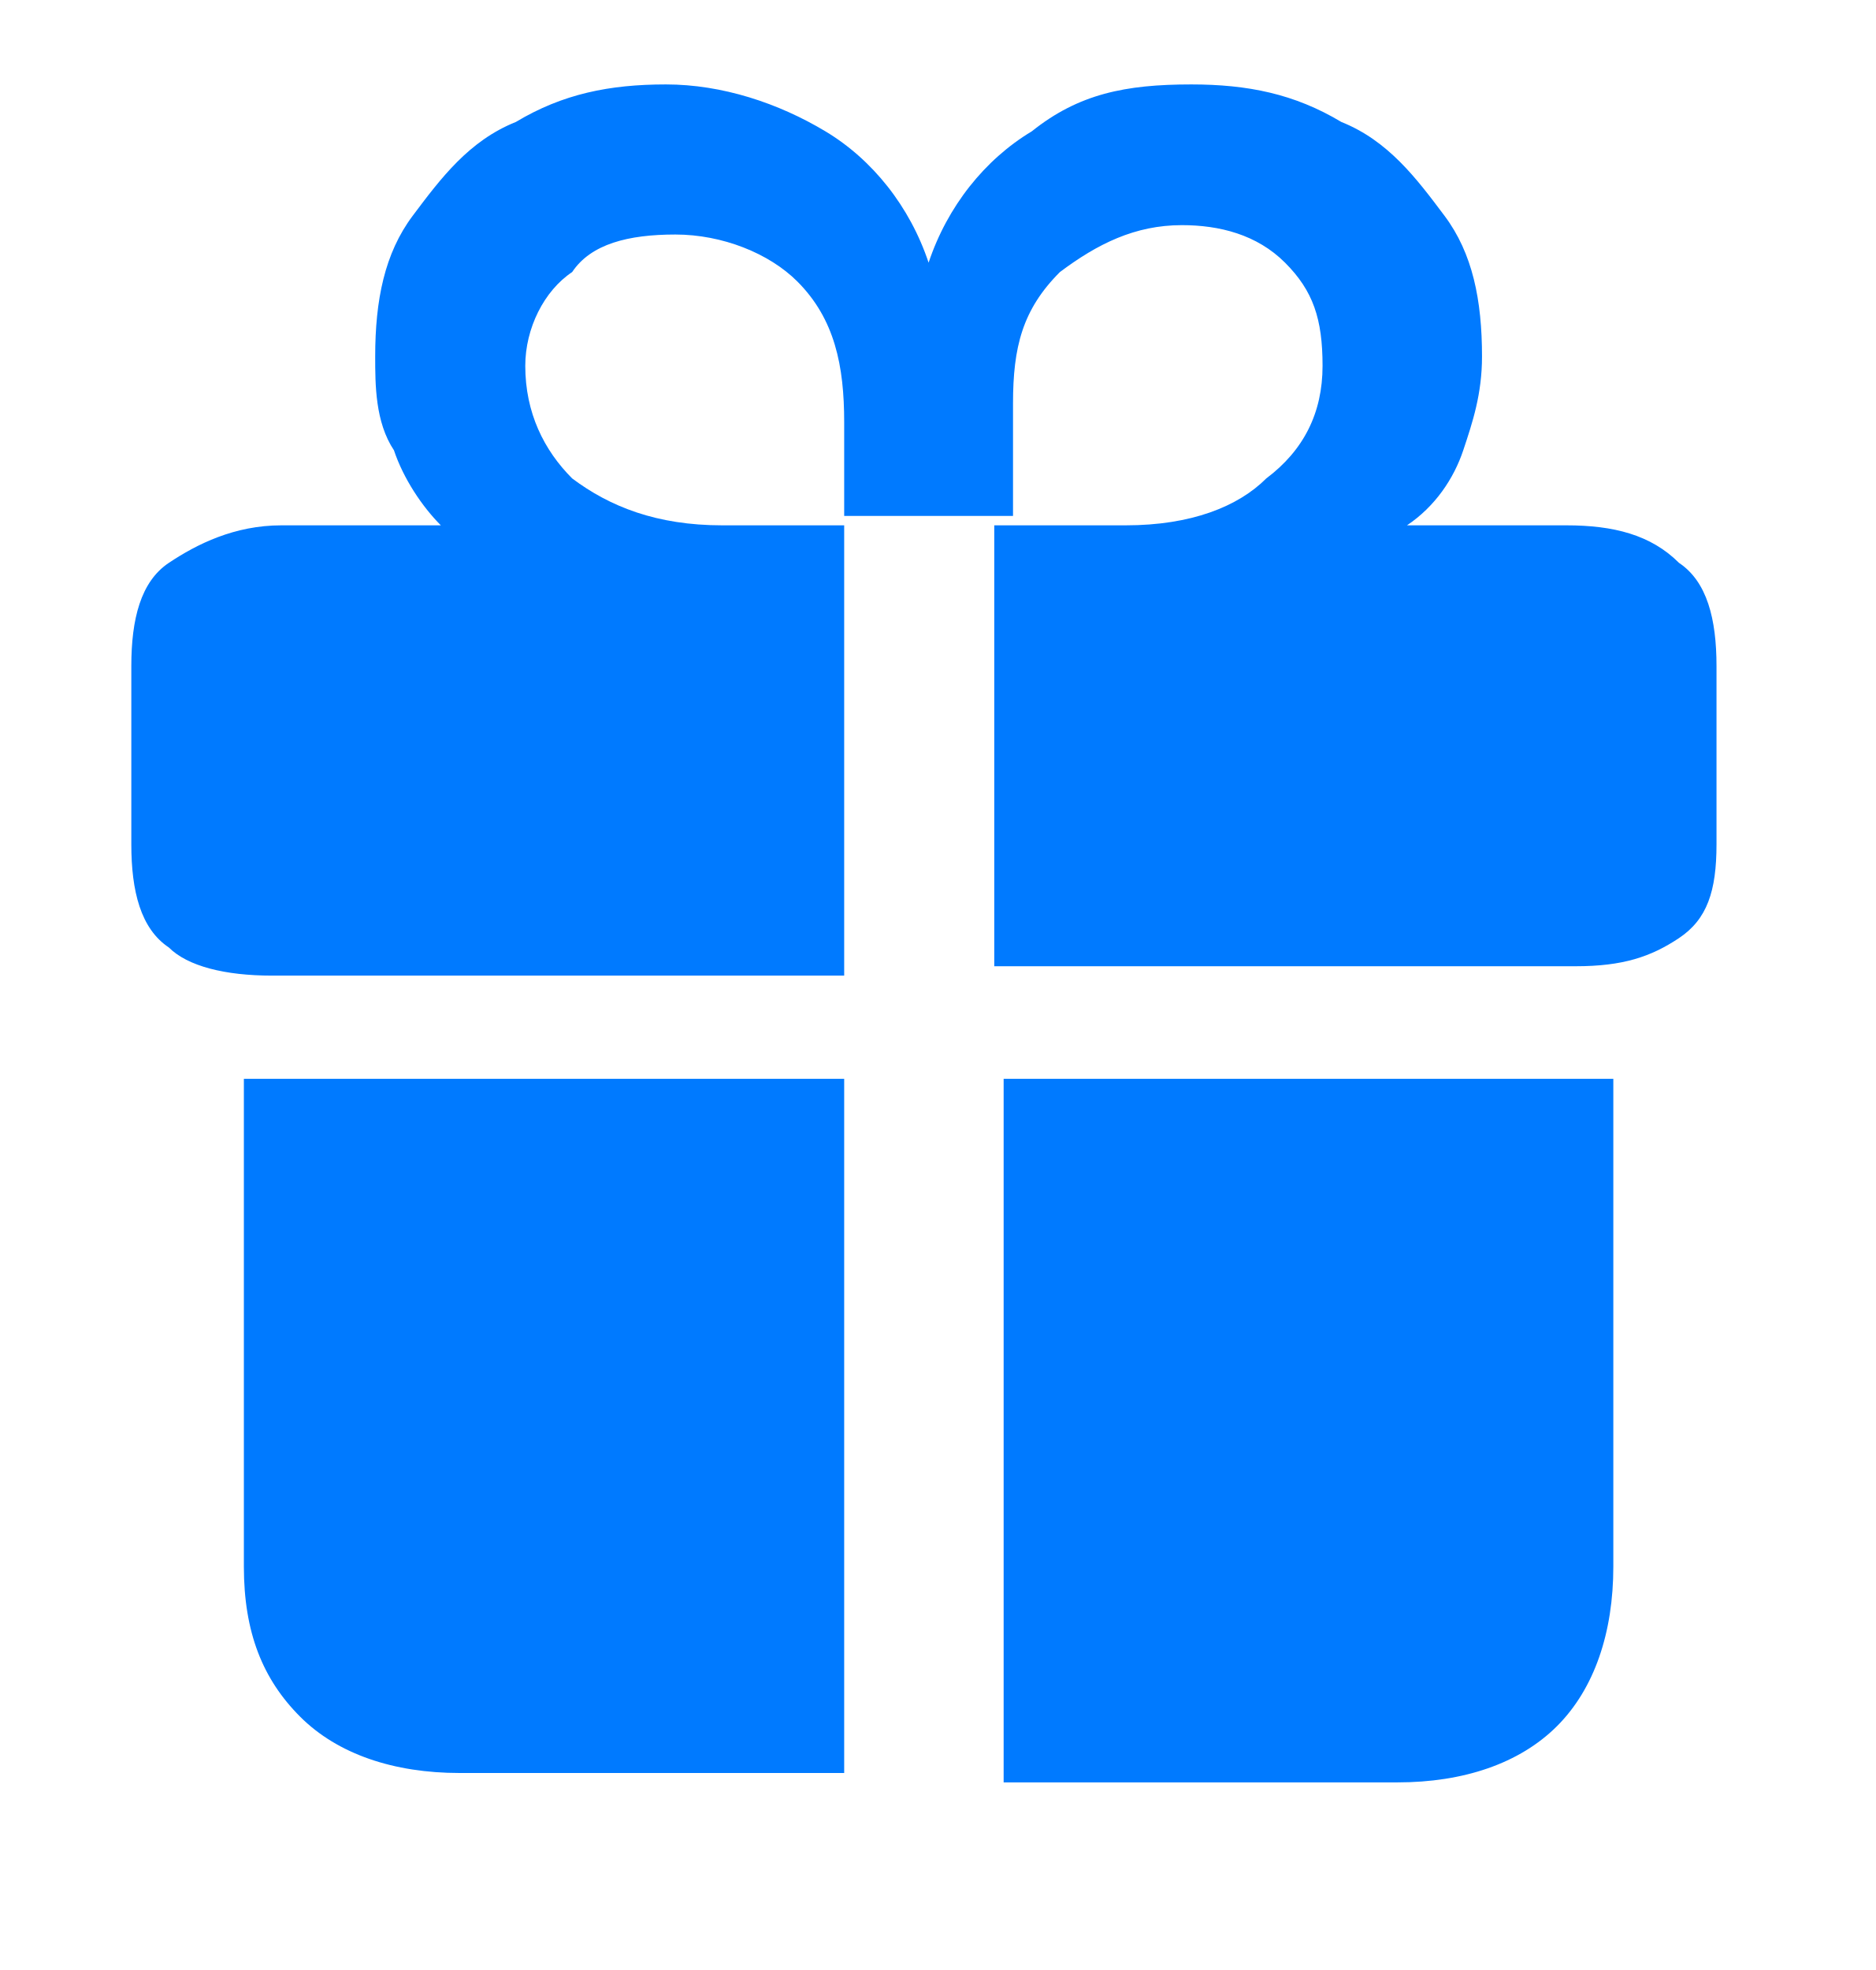
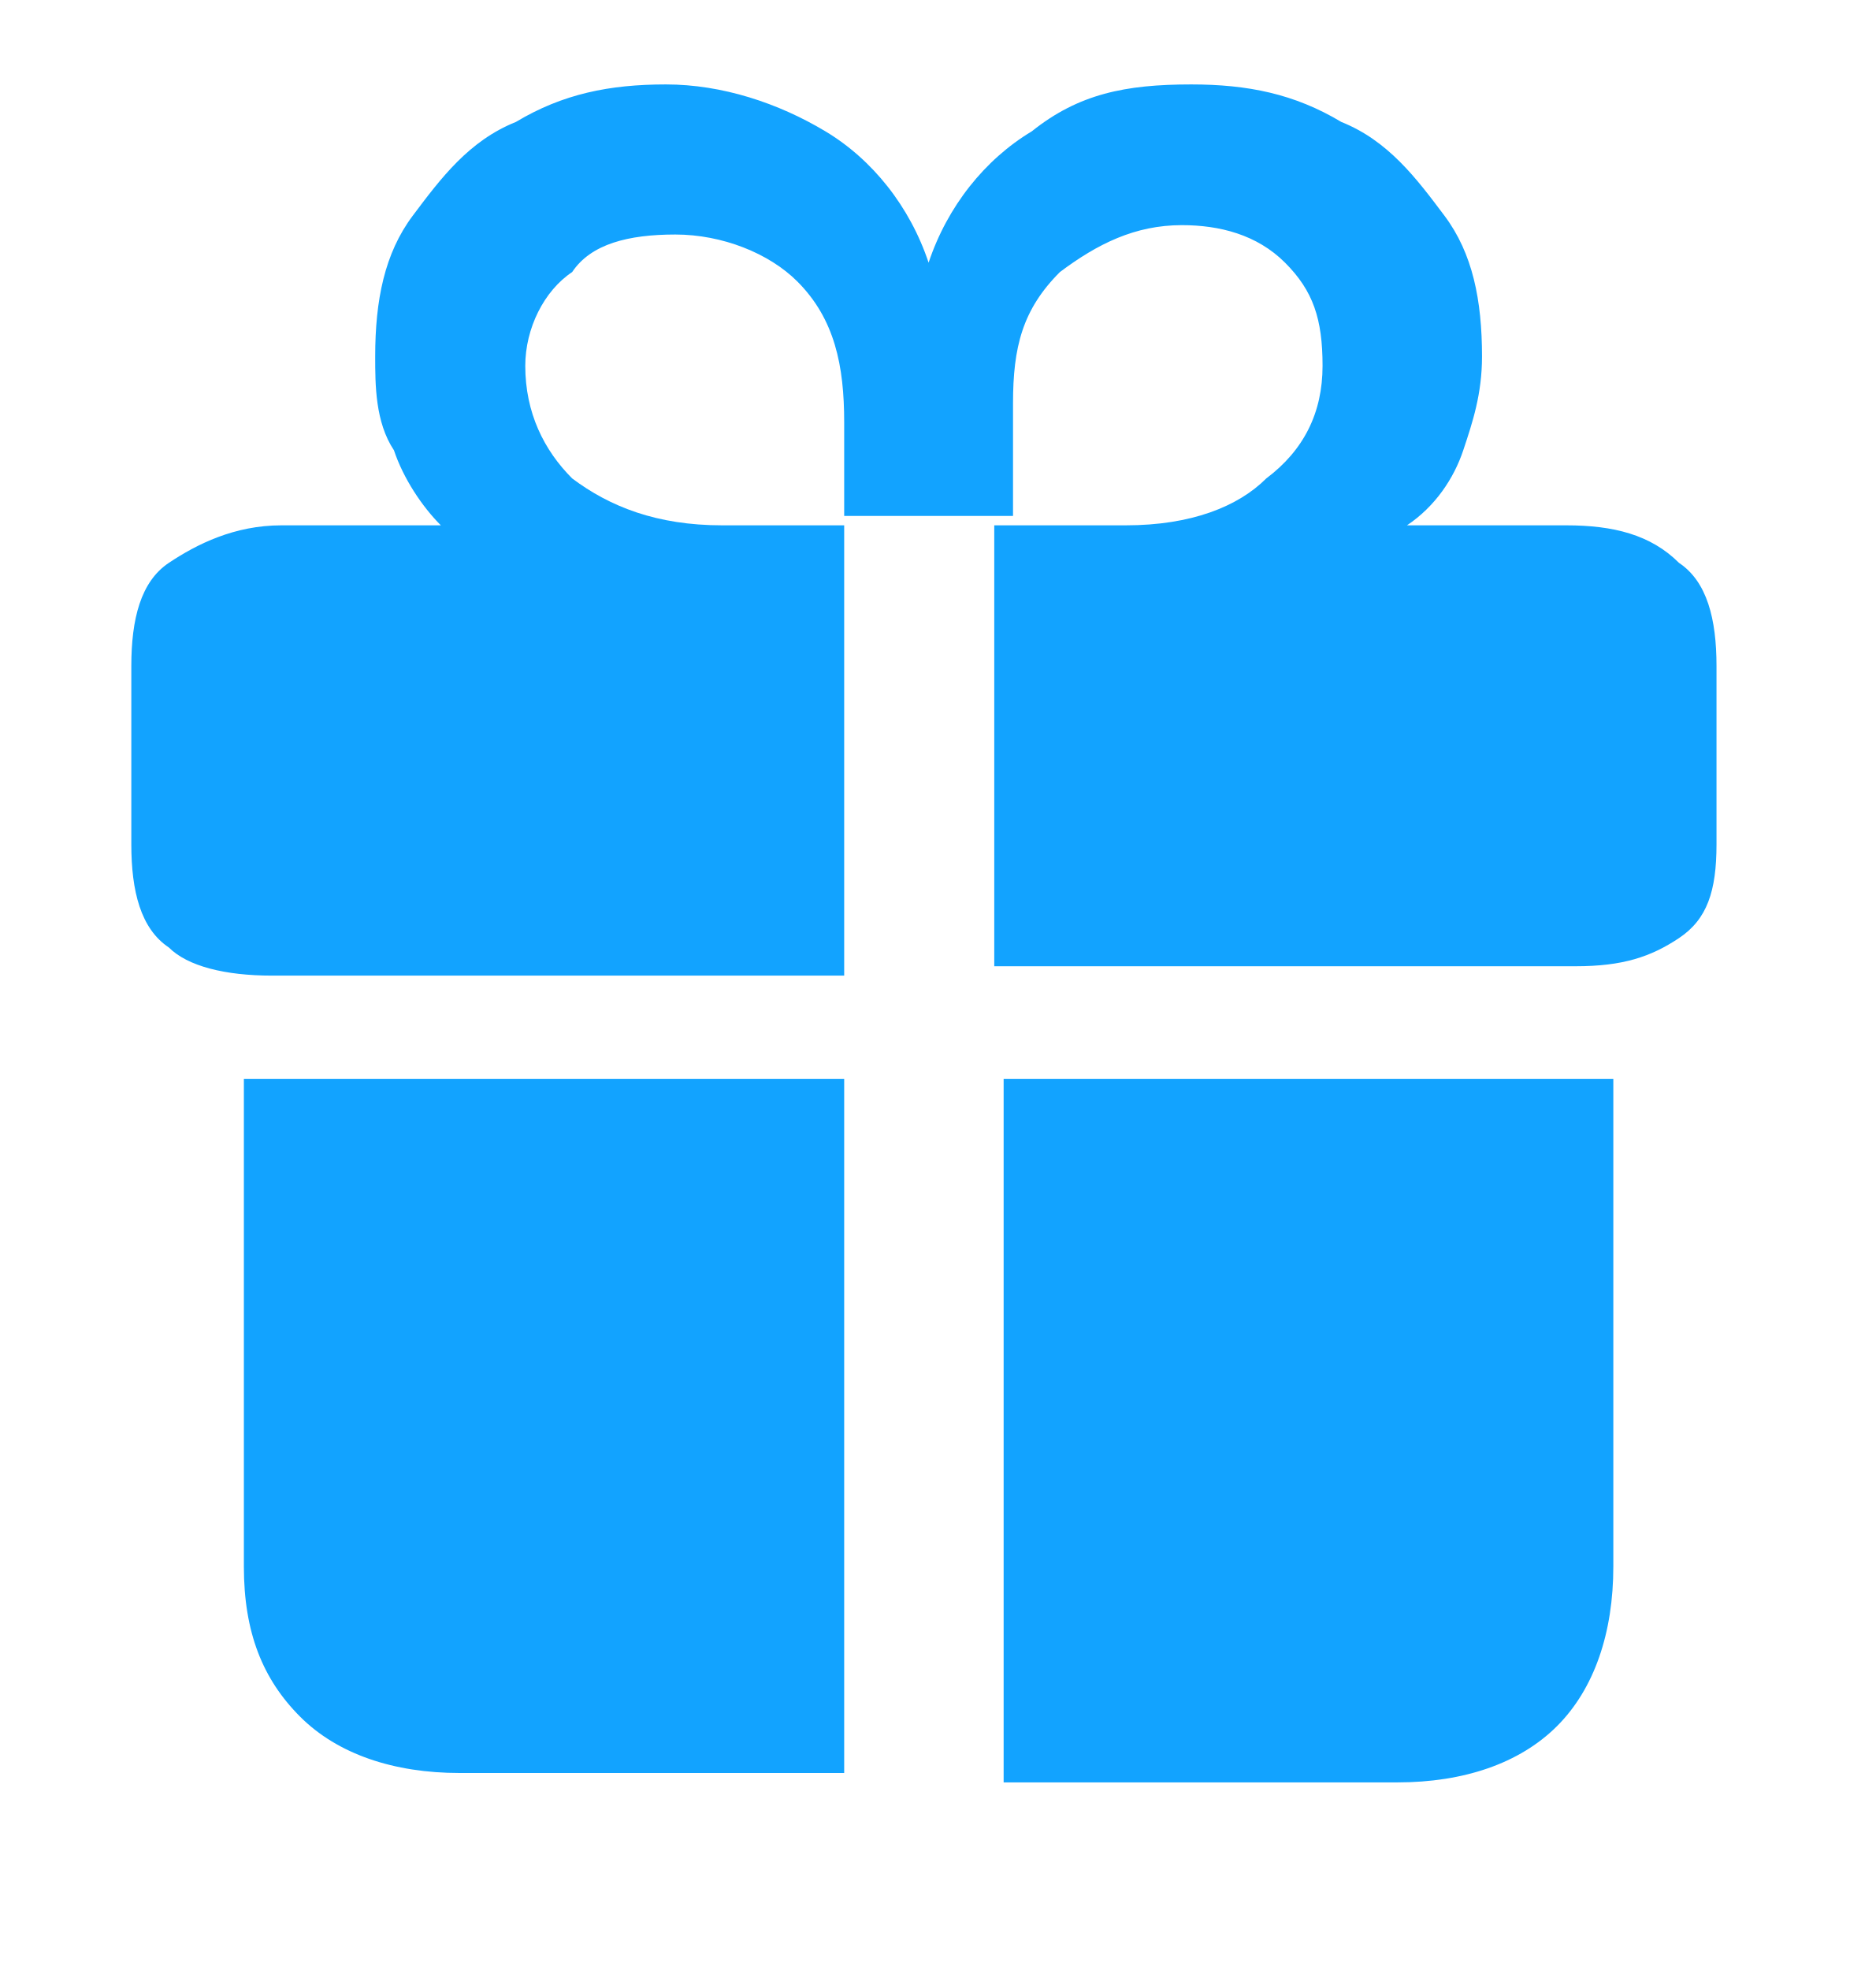
<svg xmlns="http://www.w3.org/2000/svg" xmlns:xlink="http://www.w3.org/1999/xlink" version="1.1" id="图层_1" x="0px" y="0px" viewBox="0 0 20 21" enable-background="new 0 0 20 21" xml:space="preserve">
  <g>
    <defs>
      <rect id="SVGID_1_" x="0.4" y="0.9" width="19.2" height="19.2" />
    </defs>
    <clipPath id="SVGID_2_">
      <use xlink:href="#SVGID_1_" overflow="visible" />
    </clipPath>
    <g clip-path="url(#SVGID_2_)">
-       <path fill="#007AFF" d="M2.6,16.7v-5.2H9v7.4H4.9c-0.7,0-1.3-0.2-1.7-0.6S2.6,17.4,2.6,16.7z M10.7,18.9v-7.4h6.5v5.2    c0,0.7-0.2,1.3-0.6,1.7c-0.4,0.4-1,0.6-1.7,0.6H10.7z M1.4,9V7.1c0-0.5,0.1-0.9,0.4-1.1C2.1,5.8,2.5,5.6,3,5.6h1.7    C4.5,5.4,4.3,5.1,4.2,4.8C4,4.5,4,4.1,4,3.8c0-0.6,0.1-1.1,0.4-1.5c0.3-0.4,0.6-0.8,1.1-1C6,1,6.5,0.9,7.1,0.9    c0.6,0,1.2,0.2,1.7,0.5c0.5,0.3,0.9,0.8,1.1,1.4c0.2-0.6,0.6-1.1,1.1-1.4C11.5,1,12,0.9,12.7,0.9c0.6,0,1.1,0.1,1.6,0.4    c0.5,0.2,0.8,0.6,1.1,1c0.3,0.4,0.4,0.9,0.4,1.5c0,0.4-0.1,0.7-0.2,1c-0.1,0.3-0.3,0.6-0.6,0.8h1.7c0.5,0,0.9,0.1,1.2,0.4    c0.3,0.2,0.4,0.6,0.4,1.1V9c0,0.5-0.1,0.8-0.4,1c-0.3,0.2-0.6,0.3-1.1,0.3h-6.2V5.6H12c0.7,0,1.2-0.2,1.5-0.5    c0.4-0.3,0.6-0.7,0.6-1.2c0-0.5-0.1-0.8-0.4-1.1c-0.3-0.3-0.7-0.4-1.1-0.4c-0.5,0-0.9,0.2-1.3,0.5c-0.4,0.4-0.5,0.8-0.5,1.4v1.2H9    V4.5C9,3.9,8.9,3.4,8.5,3C8.2,2.7,7.7,2.5,7.2,2.5c-0.5,0-0.9,0.1-1.1,0.4C5.8,3.1,5.6,3.5,5.6,3.9c0,0.5,0.2,0.9,0.5,1.2    c0.4,0.3,0.9,0.5,1.6,0.5H9v4.8H2.9c-0.5,0-0.9-0.1-1.1-0.3C1.5,9.9,1.4,9.5,1.4,9z" />
+       <path fill="#12A3FF" d="M2.6,16.7v-5.2H9v7.4H4.9c-0.7,0-1.3-0.2-1.7-0.6S2.6,17.4,2.6,16.7z M10.7,18.9v-7.4h6.5v5.2    c0,0.7-0.2,1.3-0.6,1.7c-0.4,0.4-1,0.6-1.7,0.6H10.7z M1.4,9V7.1c0-0.5,0.1-0.9,0.4-1.1C2.1,5.8,2.5,5.6,3,5.6h1.7    C4.5,5.4,4.3,5.1,4.2,4.8C4,4.5,4,4.1,4,3.8c0-0.6,0.1-1.1,0.4-1.5c0.3-0.4,0.6-0.8,1.1-1C6,1,6.5,0.9,7.1,0.9    c0.6,0,1.2,0.2,1.7,0.5c0.5,0.3,0.9,0.8,1.1,1.4c0.2-0.6,0.6-1.1,1.1-1.4C11.5,1,12,0.9,12.7,0.9c0.6,0,1.1,0.1,1.6,0.4    c0.5,0.2,0.8,0.6,1.1,1c0.3,0.4,0.4,0.9,0.4,1.5c0,0.4-0.1,0.7-0.2,1c-0.1,0.3-0.3,0.6-0.6,0.8h1.7c0.5,0,0.9,0.1,1.2,0.4    c0.3,0.2,0.4,0.6,0.4,1.1V9c0,0.5-0.1,0.8-0.4,1c-0.3,0.2-0.6,0.3-1.1,0.3h-6.2V5.6H12c0.7,0,1.2-0.2,1.5-0.5    c0.4-0.3,0.6-0.7,0.6-1.2c0-0.5-0.1-0.8-0.4-1.1c-0.3-0.3-0.7-0.4-1.1-0.4c-0.5,0-0.9,0.2-1.3,0.5c-0.4,0.4-0.5,0.8-0.5,1.4v1.2H9    V4.5C9,3.9,8.9,3.4,8.5,3C8.2,2.7,7.7,2.5,7.2,2.5c-0.5,0-0.9,0.1-1.1,0.4C5.8,3.1,5.6,3.5,5.6,3.9c0,0.5,0.2,0.9,0.5,1.2    c0.4,0.3,0.9,0.5,1.6,0.5H9v4.8H2.9c-0.5,0-0.9-0.1-1.1-0.3C1.5,9.9,1.4,9.5,1.4,9z" />
    </g>
  </g>
</svg>
